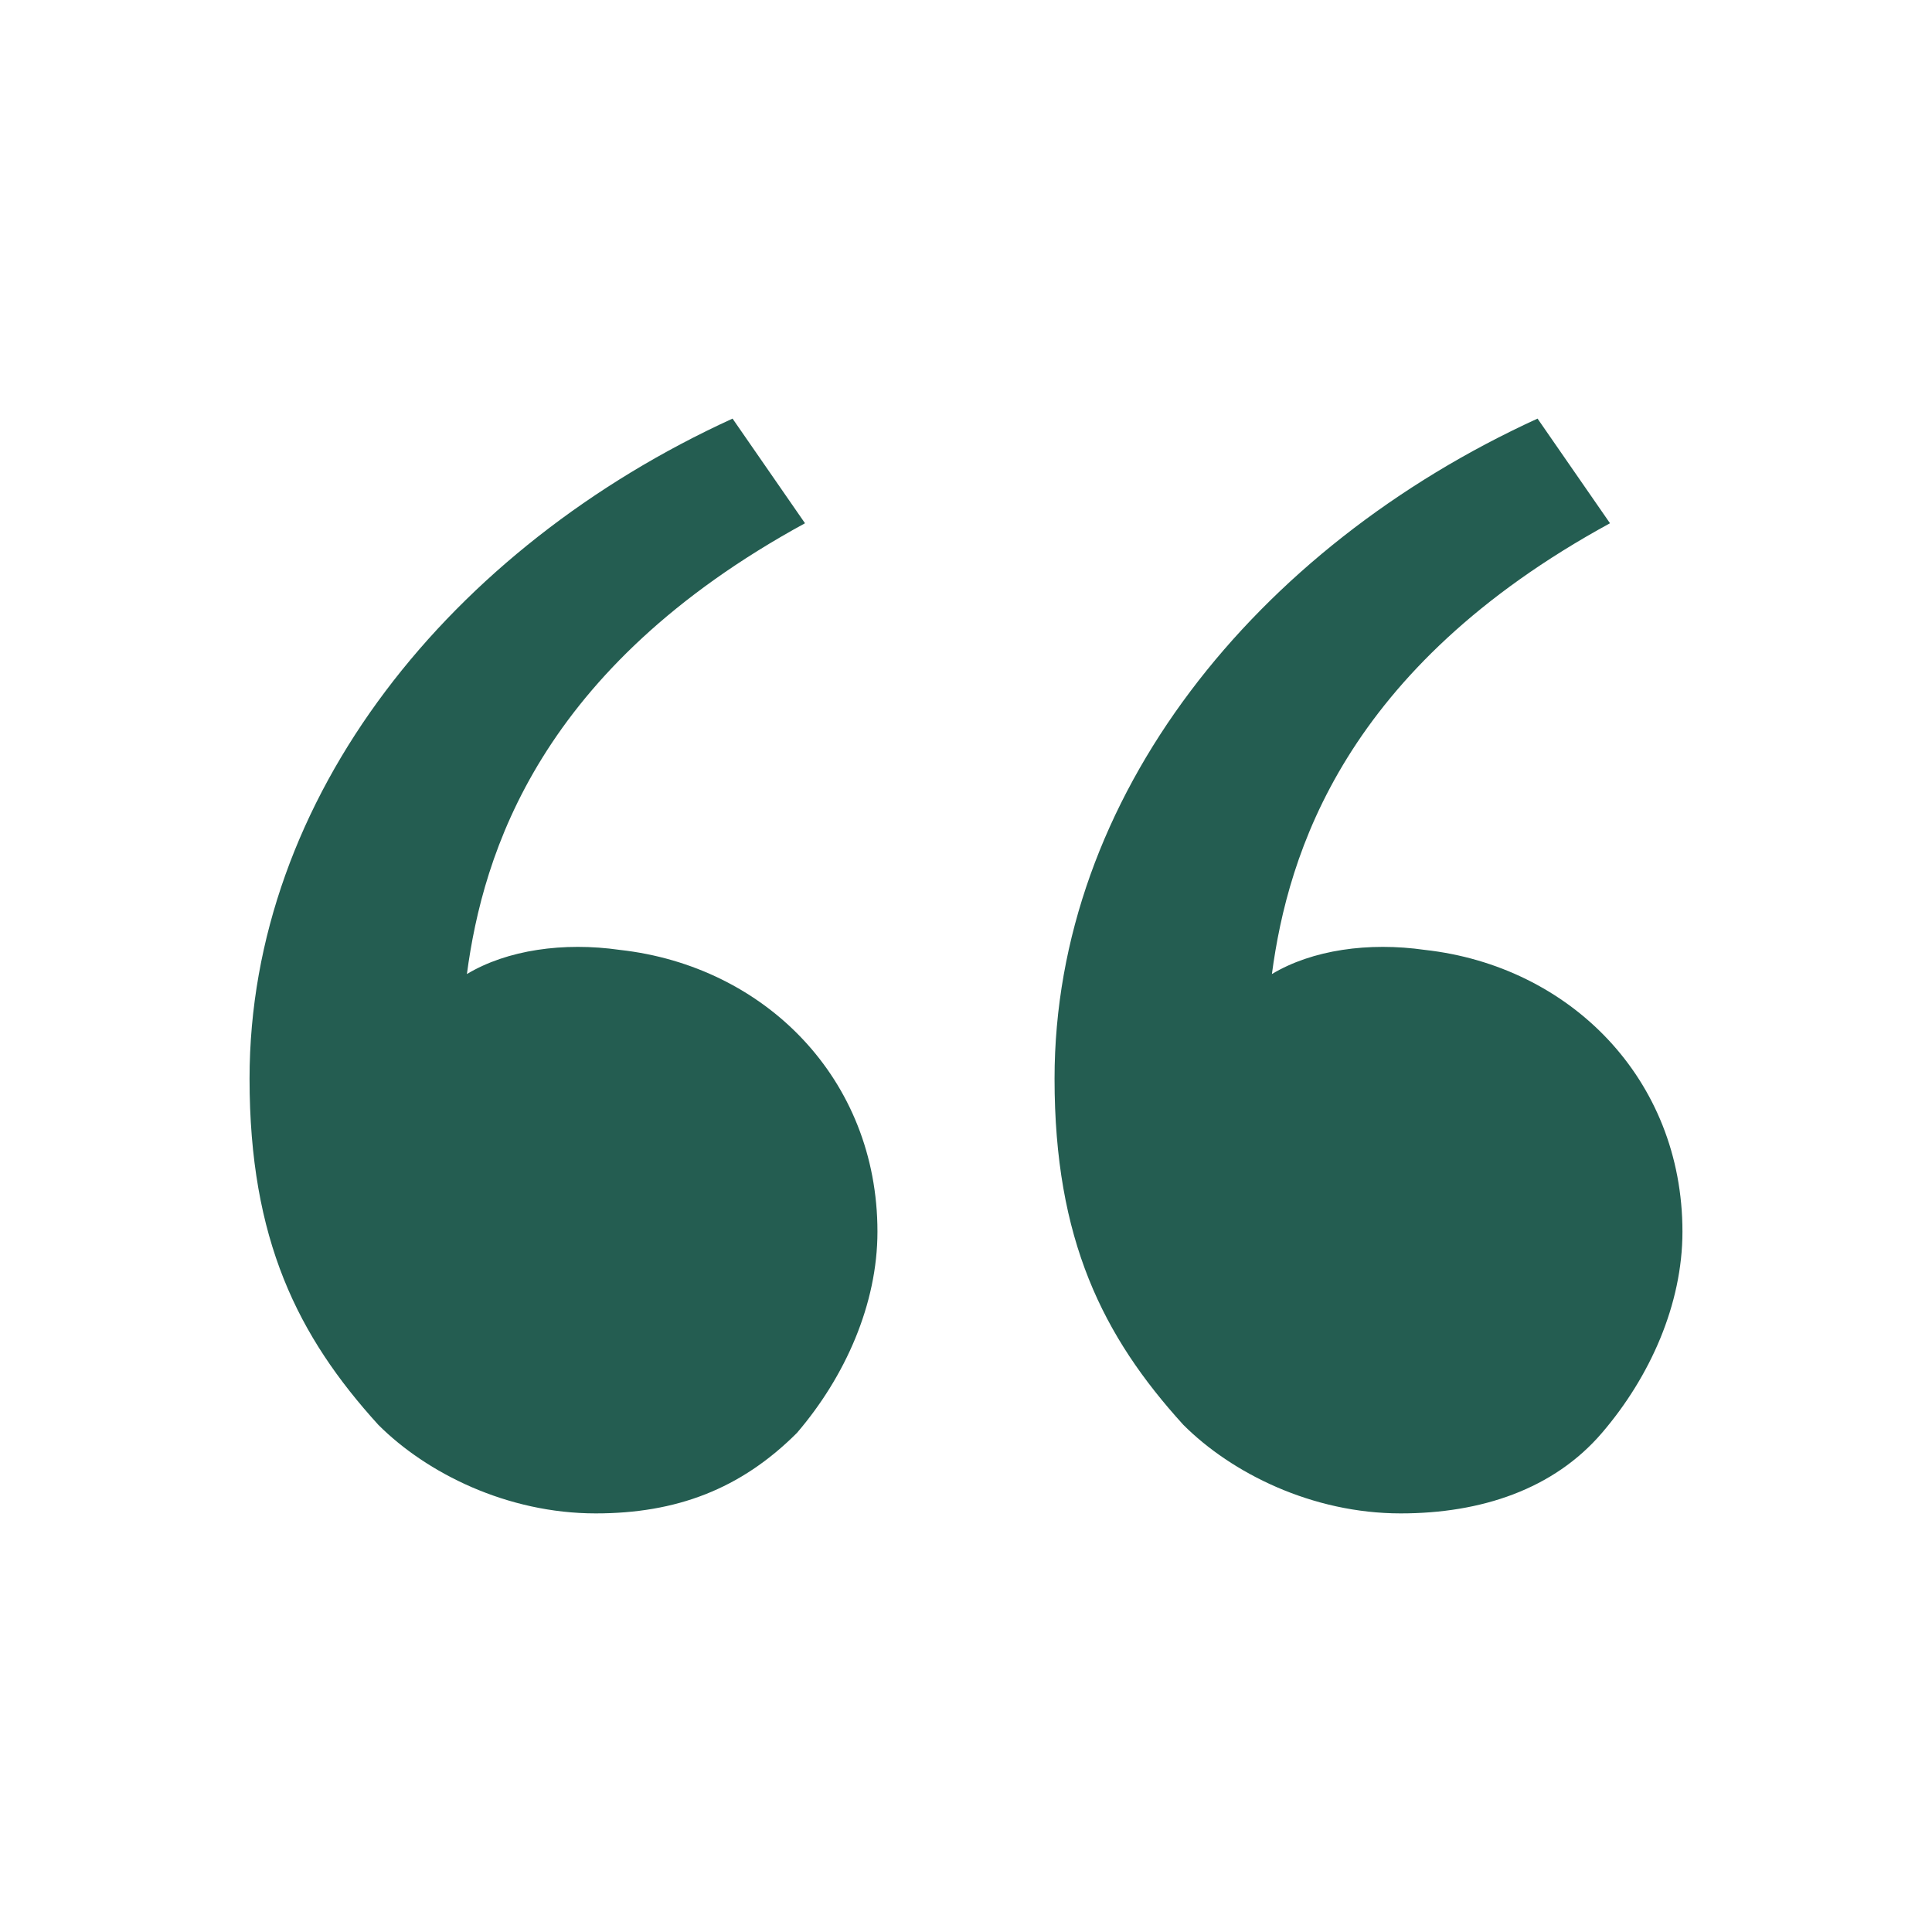
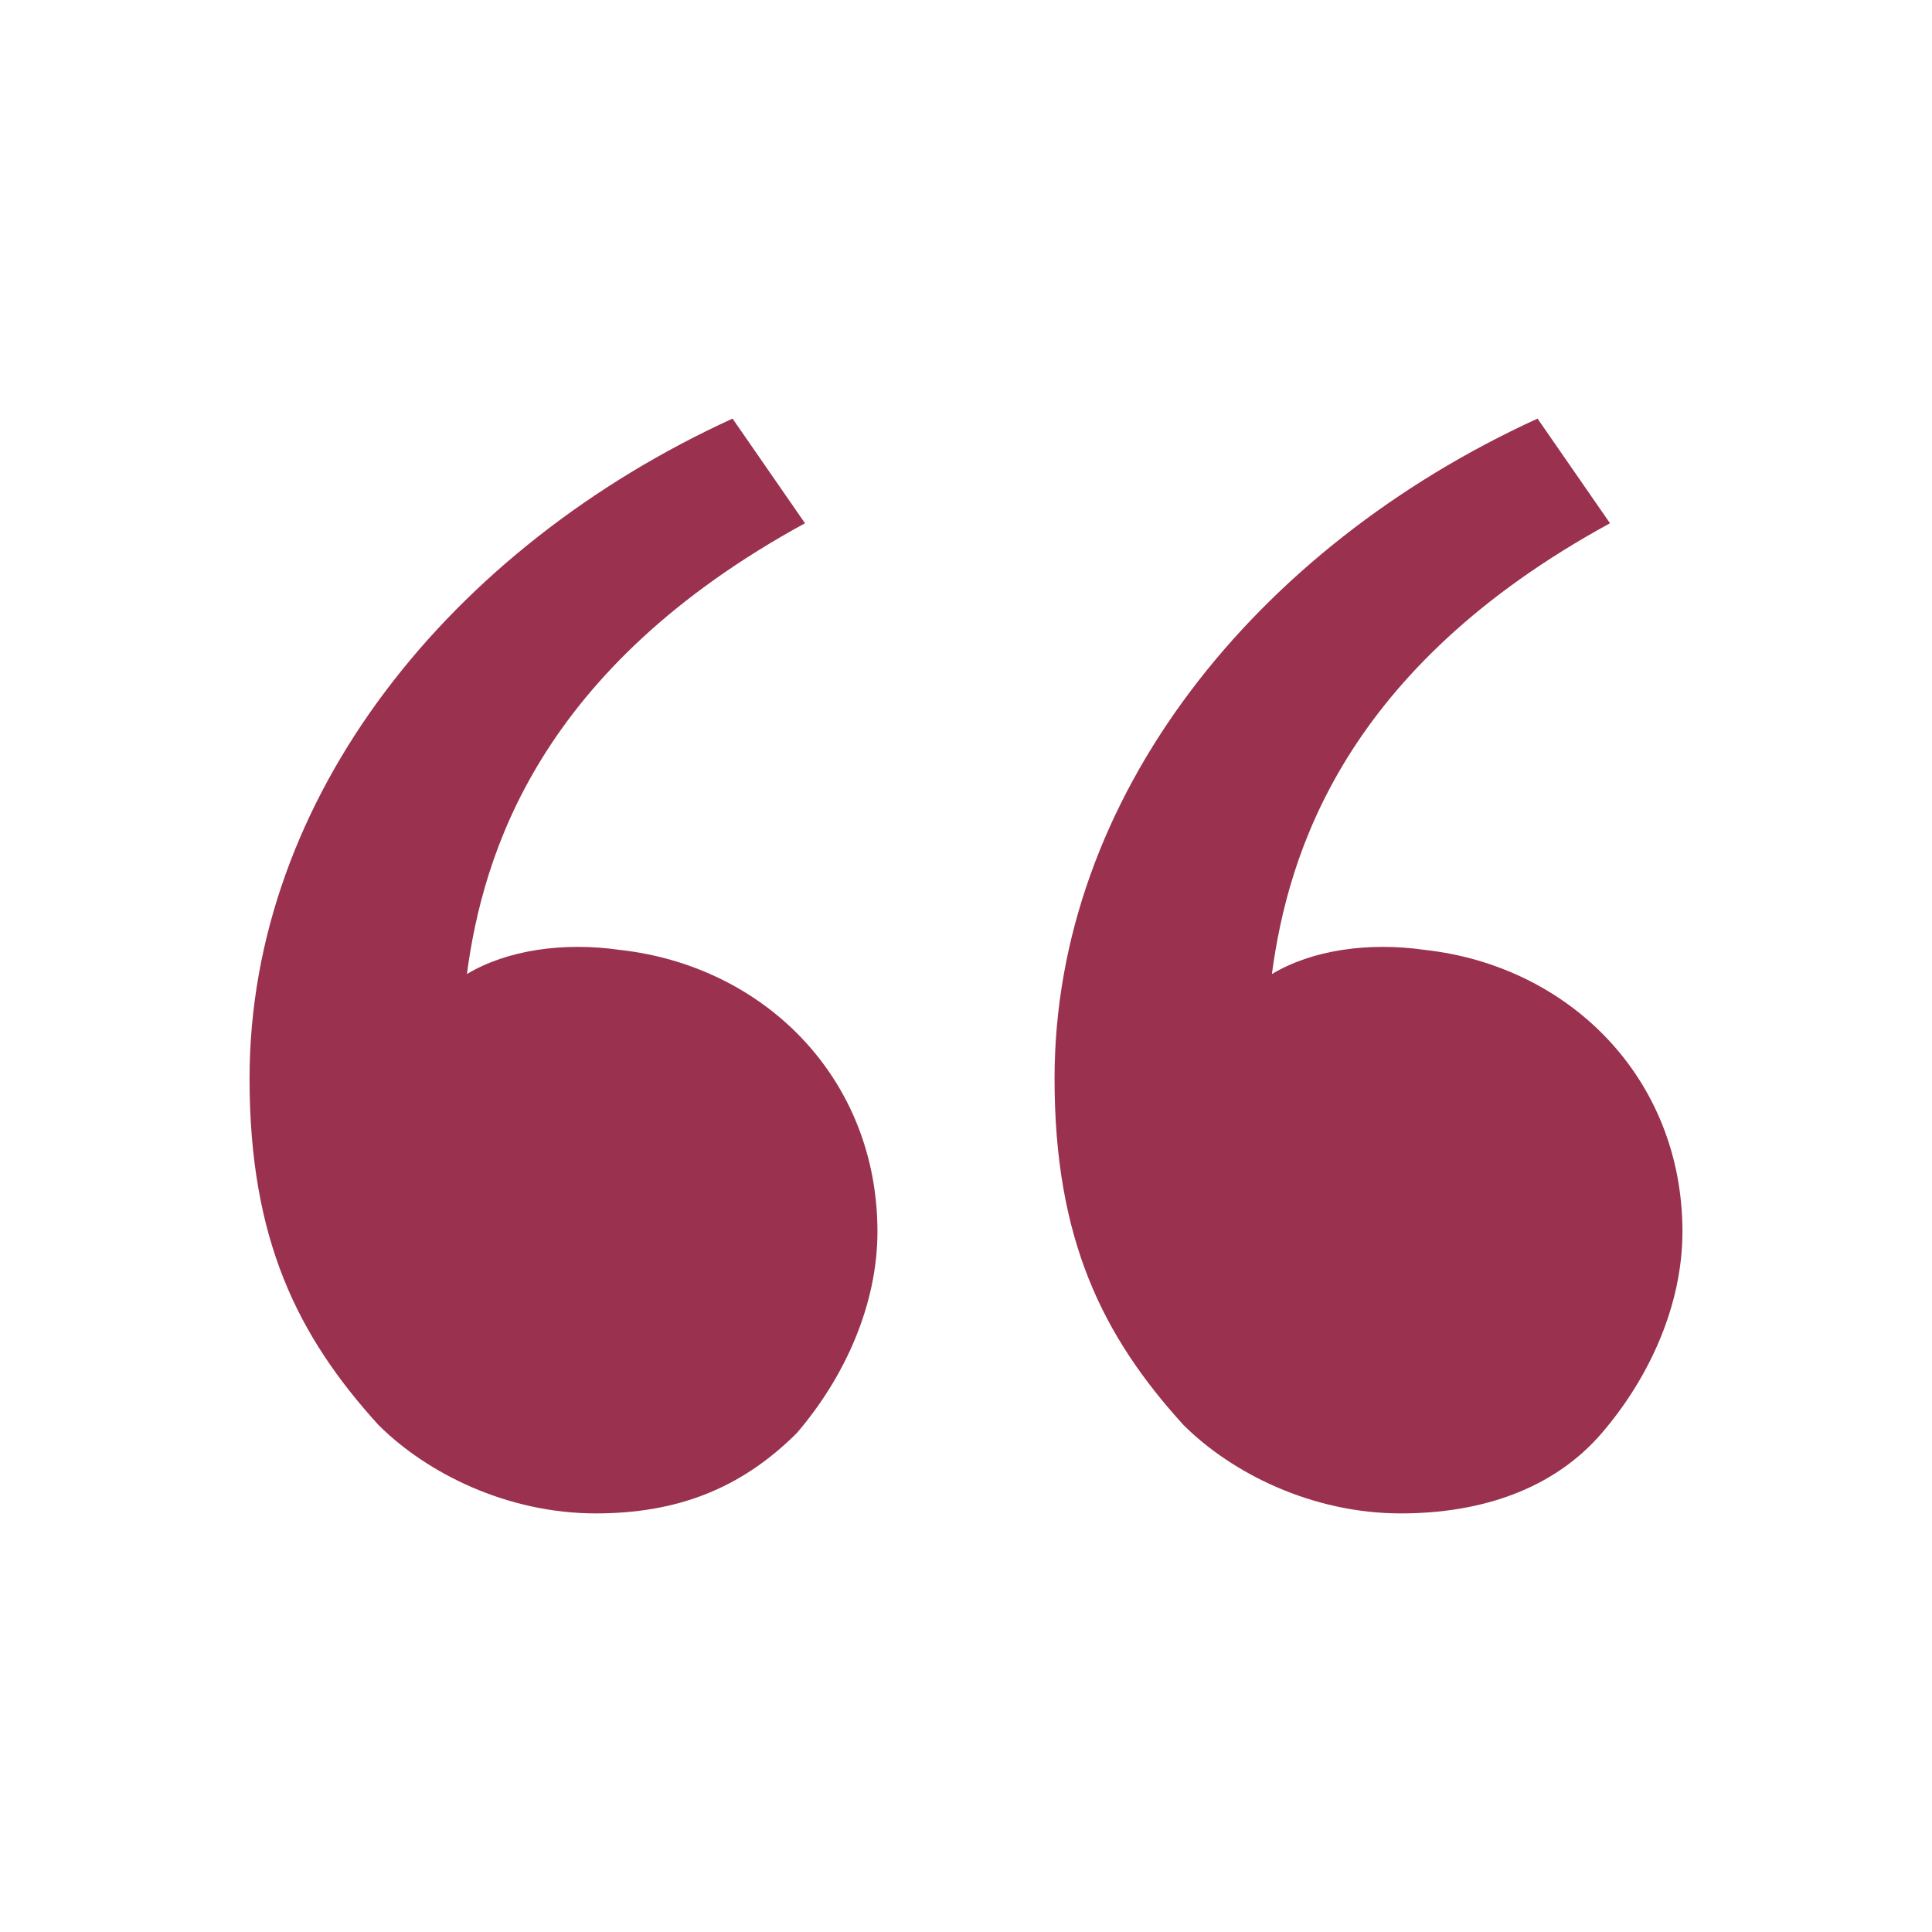
<svg xmlns="http://www.w3.org/2000/svg" width="24" height="24" viewBox="0 0 24 24" fill="none">
  <g id="svgexport-20 2">
    <g id="Group">
-       <path id="Vector" d="M4.7 17.7C3.7 16.6 3.1 15.4 3.1 13.4C3.1 9.9 5.6 6.8 9.1 5.2L10 6.5C6.7 8.3 6 10.6 5.8 12.1C6.3 11.8 7 11.7 7.7 11.8C9.5 12 10.9 13.4 10.9 15.3C10.9 16.2 10.5 17.1 9.9 17.8C9.2 18.5 8.4 18.8 7.4 18.8C6.3 18.8 5.3 18.3 4.7 17.7ZM14.7 17.7C13.7 16.6 13.1 15.4 13.1 13.4C13.1 9.9 15.6 6.8 19.1 5.2L20 6.5C16.7 8.3 16 10.6 15.8 12.1C16.3 11.8 17 11.7 17.7 11.8C19.5 12 20.9 13.4 20.9 15.3C20.9 16.2 20.5 17.1 19.9 17.8C19.3 18.5 18.4 18.8 17.4 18.8C16.3 18.8 15.3 18.3 14.7 17.7Z" fill="#245D51" />
+       <path id="Vector" d="M4.7 17.7C3.7 16.6 3.1 15.4 3.1 13.4C3.1 9.9 5.6 6.8 9.1 5.2L10 6.5C6.7 8.3 6 10.6 5.8 12.1C6.3 11.8 7 11.7 7.7 11.8C9.5 12 10.9 13.4 10.9 15.3C10.9 16.2 10.5 17.1 9.9 17.8C9.2 18.5 8.4 18.8 7.4 18.8C6.3 18.8 5.3 18.3 4.7 17.7ZM14.7 17.7C13.7 16.6 13.1 15.4 13.1 13.4C13.1 9.9 15.6 6.8 19.1 5.2L20 6.5C16.7 8.3 16 10.6 15.8 12.1C16.3 11.8 17 11.7 17.7 11.8C19.5 12 20.9 13.4 20.9 15.3C20.9 16.2 20.5 17.1 19.9 17.8C19.3 18.5 18.4 18.8 17.4 18.8C16.3 18.8 15.3 18.3 14.7 17.7Z" fill="#9A314F" />
    </g>
  </g>
</svg>
